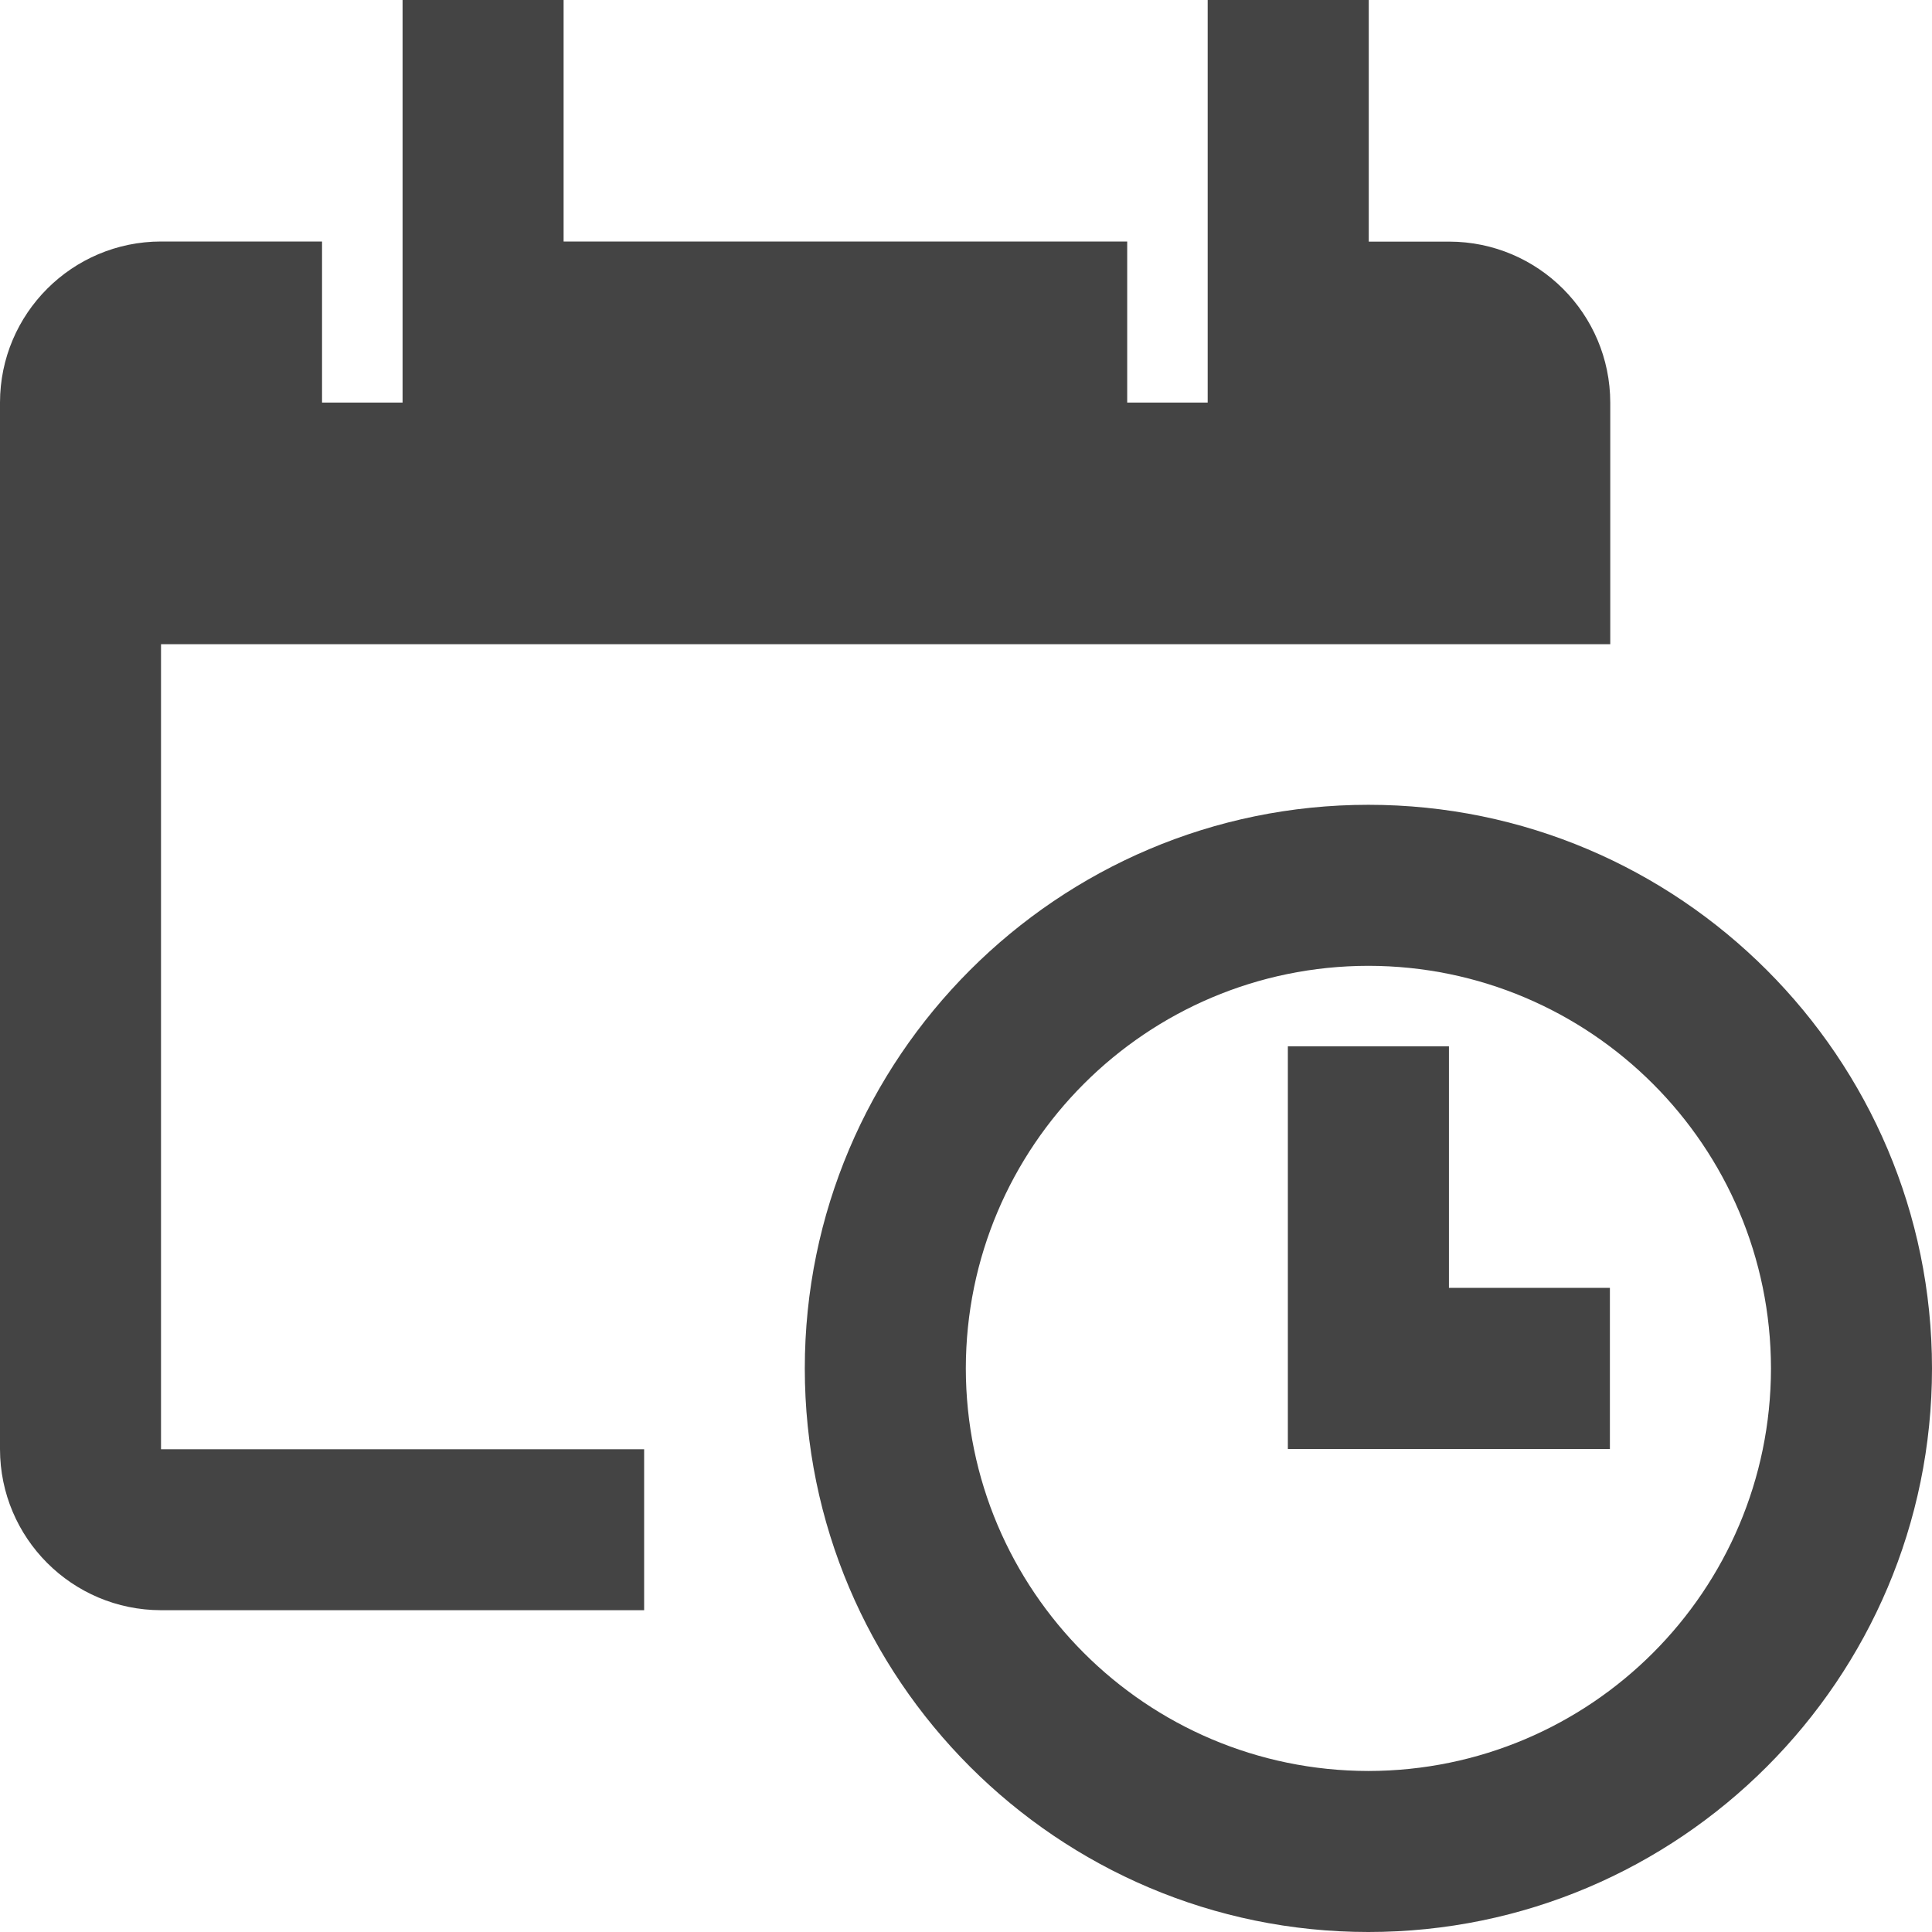
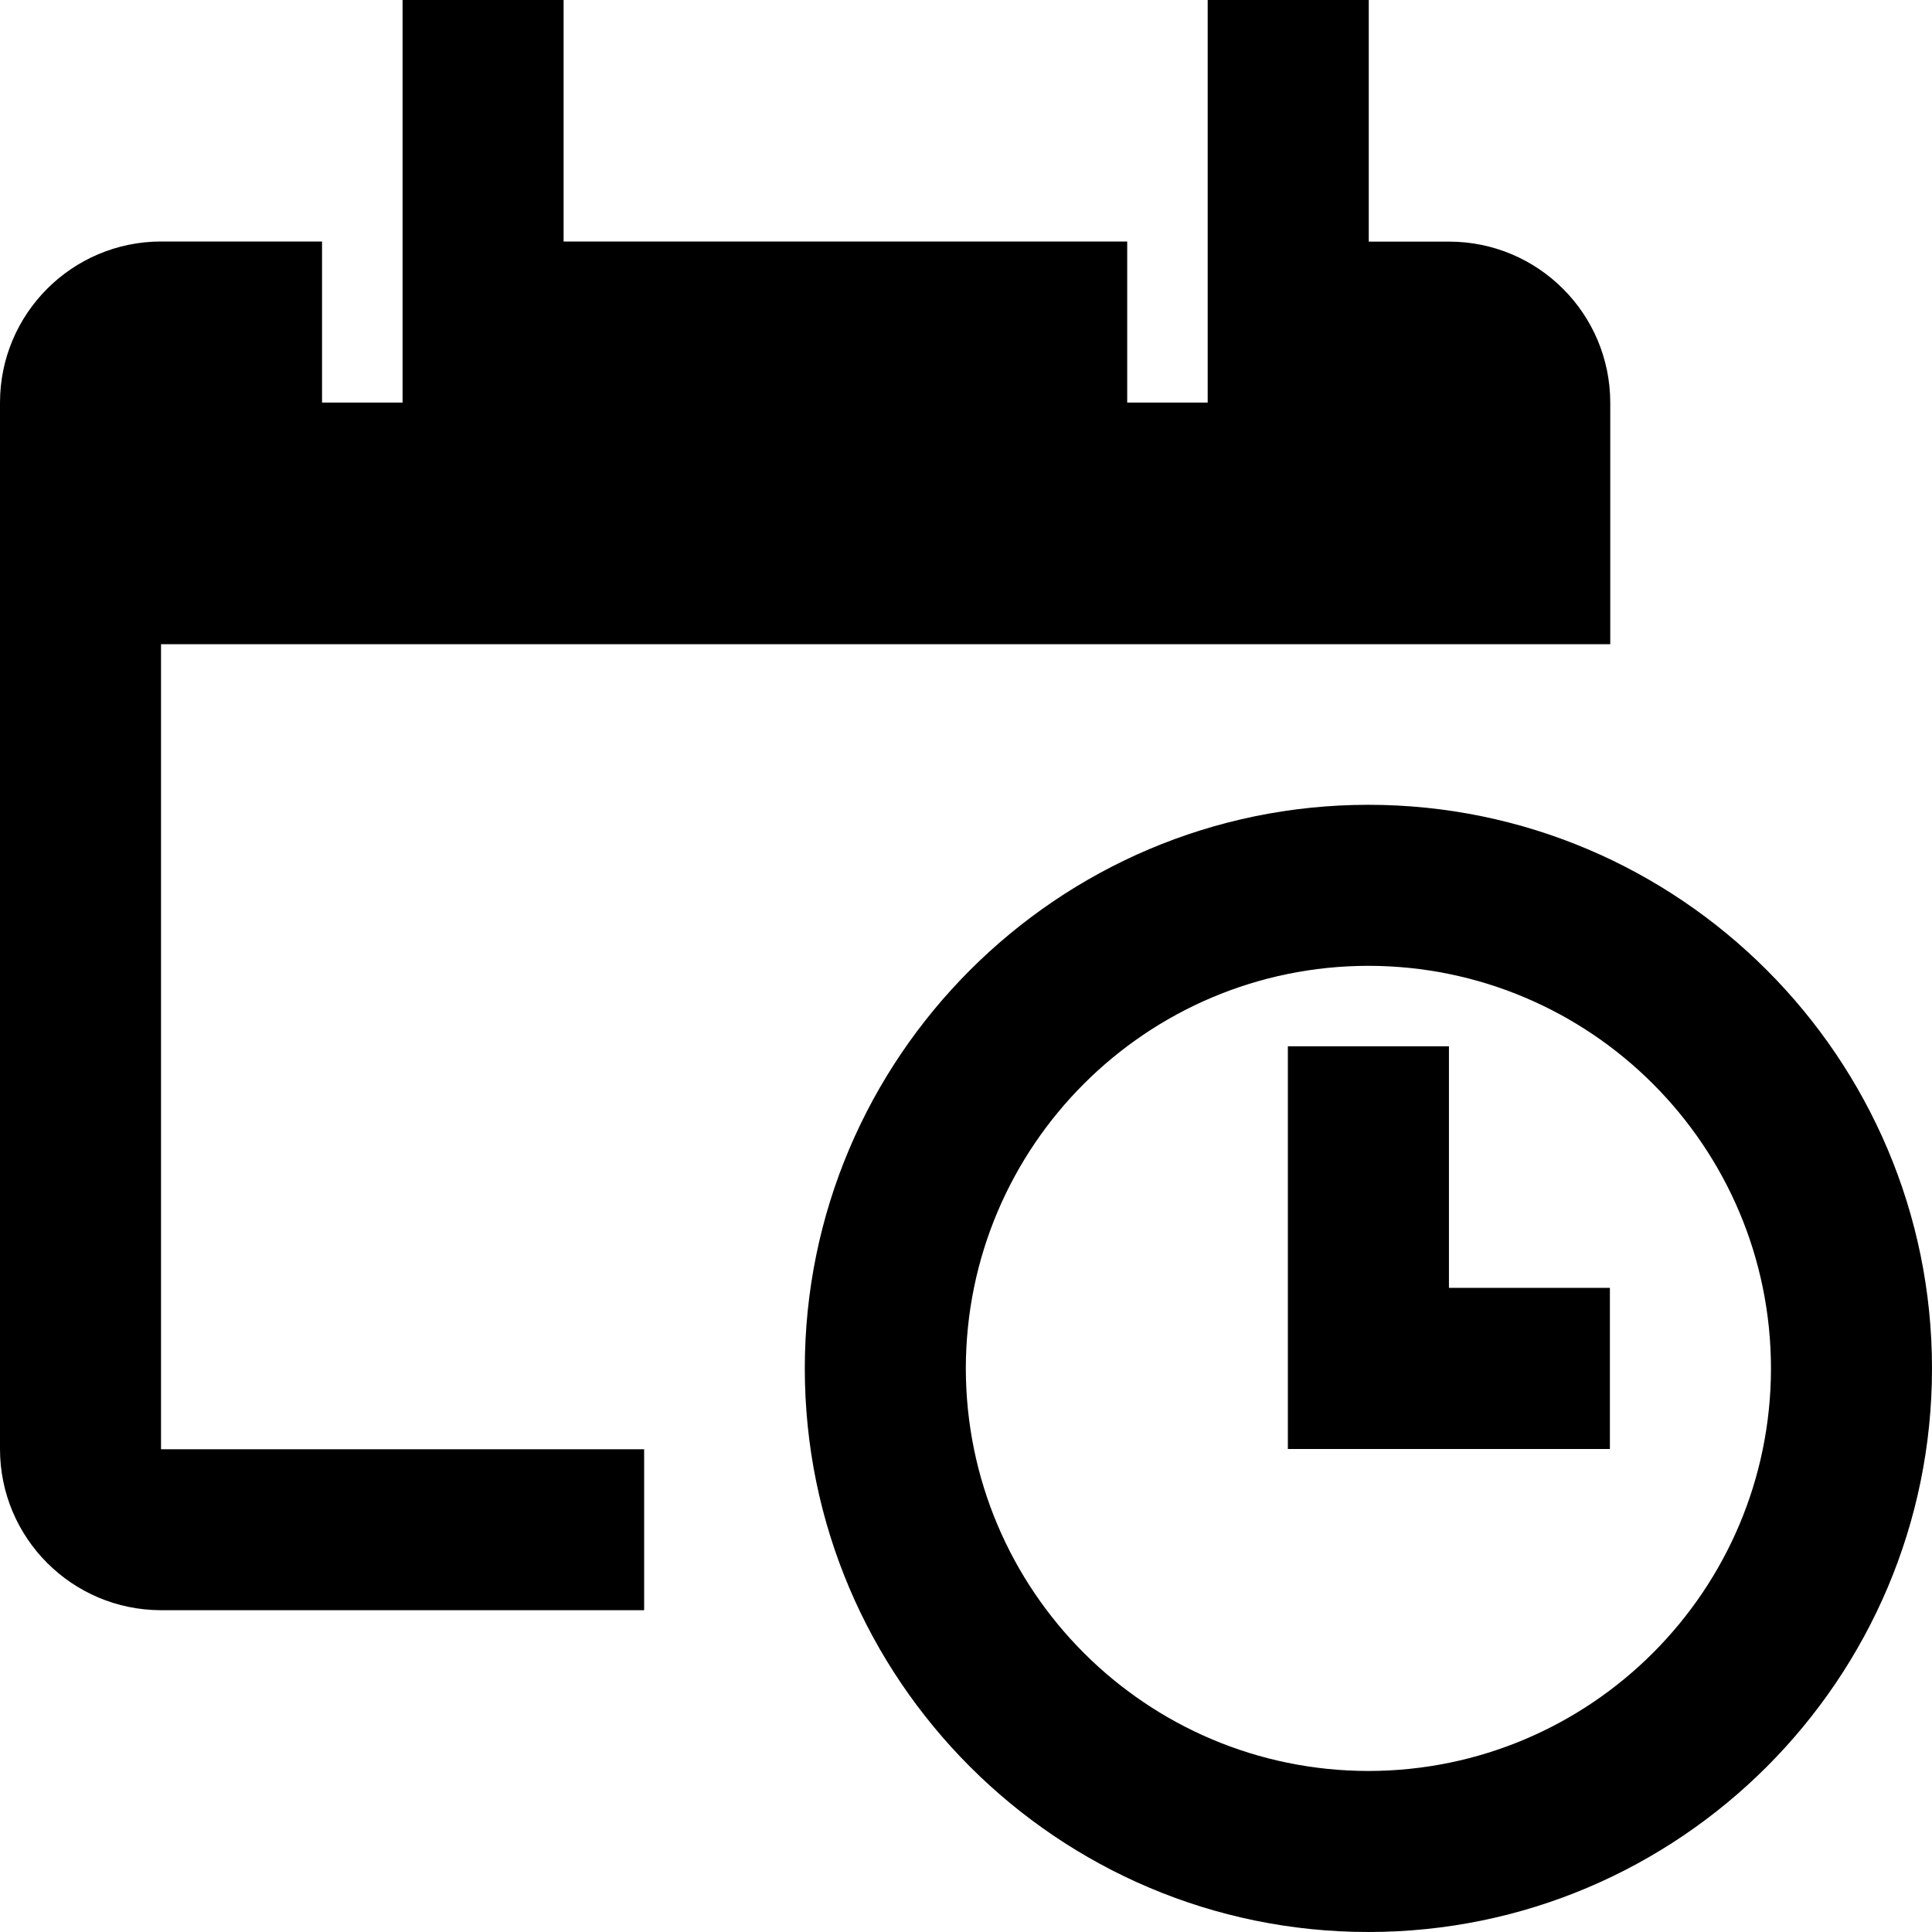
<svg xmlns="http://www.w3.org/2000/svg" width="32" height="32" viewBox="0 0 32 32">
-   <g class="nc-icon-wrapper" fill="#444444">
+   <g class="nc-icon-wrapper" fill="#000000">
    <g transform="translate(2369 -155)">
      <path d="M-2358.331 179.004h-8.002V165.67h24.004v-4.001a2.67 2.67 0 0 0-2.667-2.667h-1.333V155h-2.668v6.668h-1.333V159h-9.335V155h-2.667v6.668h-1.334V159h-2.667a2.67 2.67 0 0 0-2.667 2.667v17.336a2.67 2.67 0 0 0 2.667 2.667h8.002v-2.667z" />
      <path d="M-2346.335 187c-5.148 0-9.335-4.187-9.335-9.335 0-5.147 4.188-9.335 9.335-9.335 5.148 0 9.335 4.187 9.335 9.335 0 5.148-4.187 9.335-9.335 9.335zm0-16.003a6.675 6.675 0 0 0-6.668 6.668 6.675 6.675 0 0 0 6.668 6.668 6.675 6.675 0 0 0 6.668-6.668 6.675 6.675 0 0 0-6.668-6.668z" />
      <path d="M-2342.335 179h-5.334v-6.67h2.668v4.001h2.666V179z" />
    </g>
  </g>
</svg>
